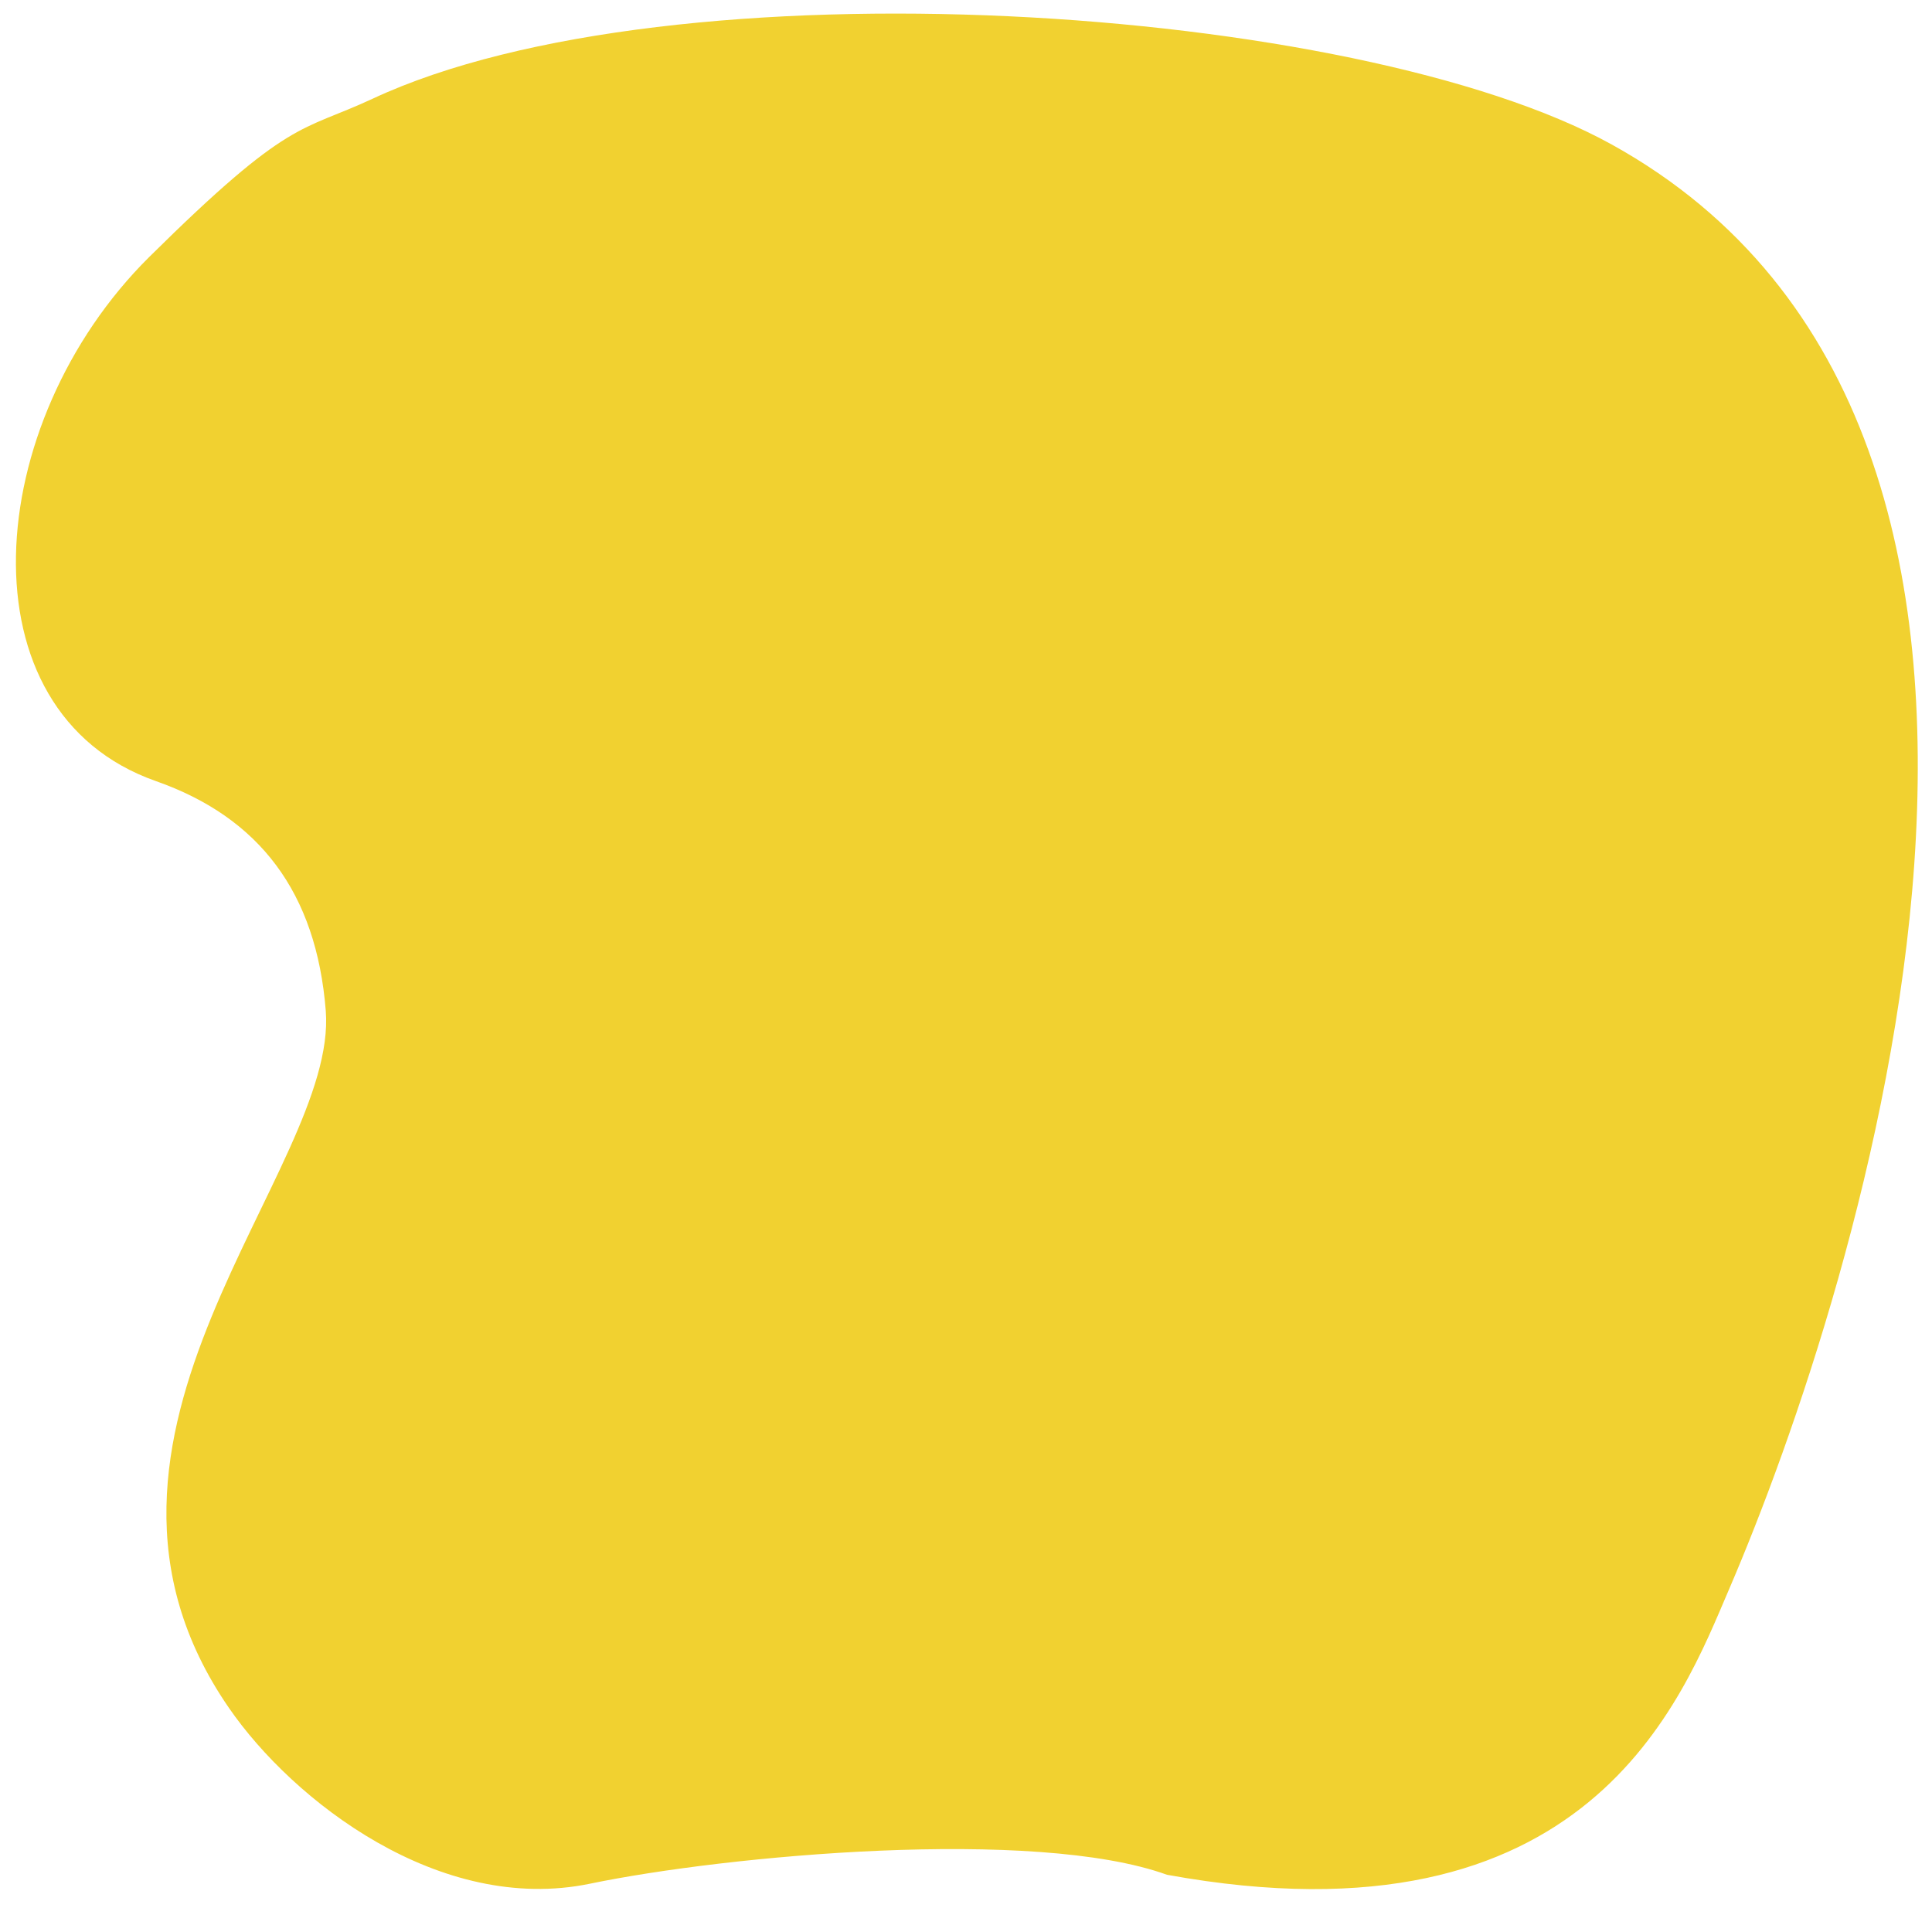
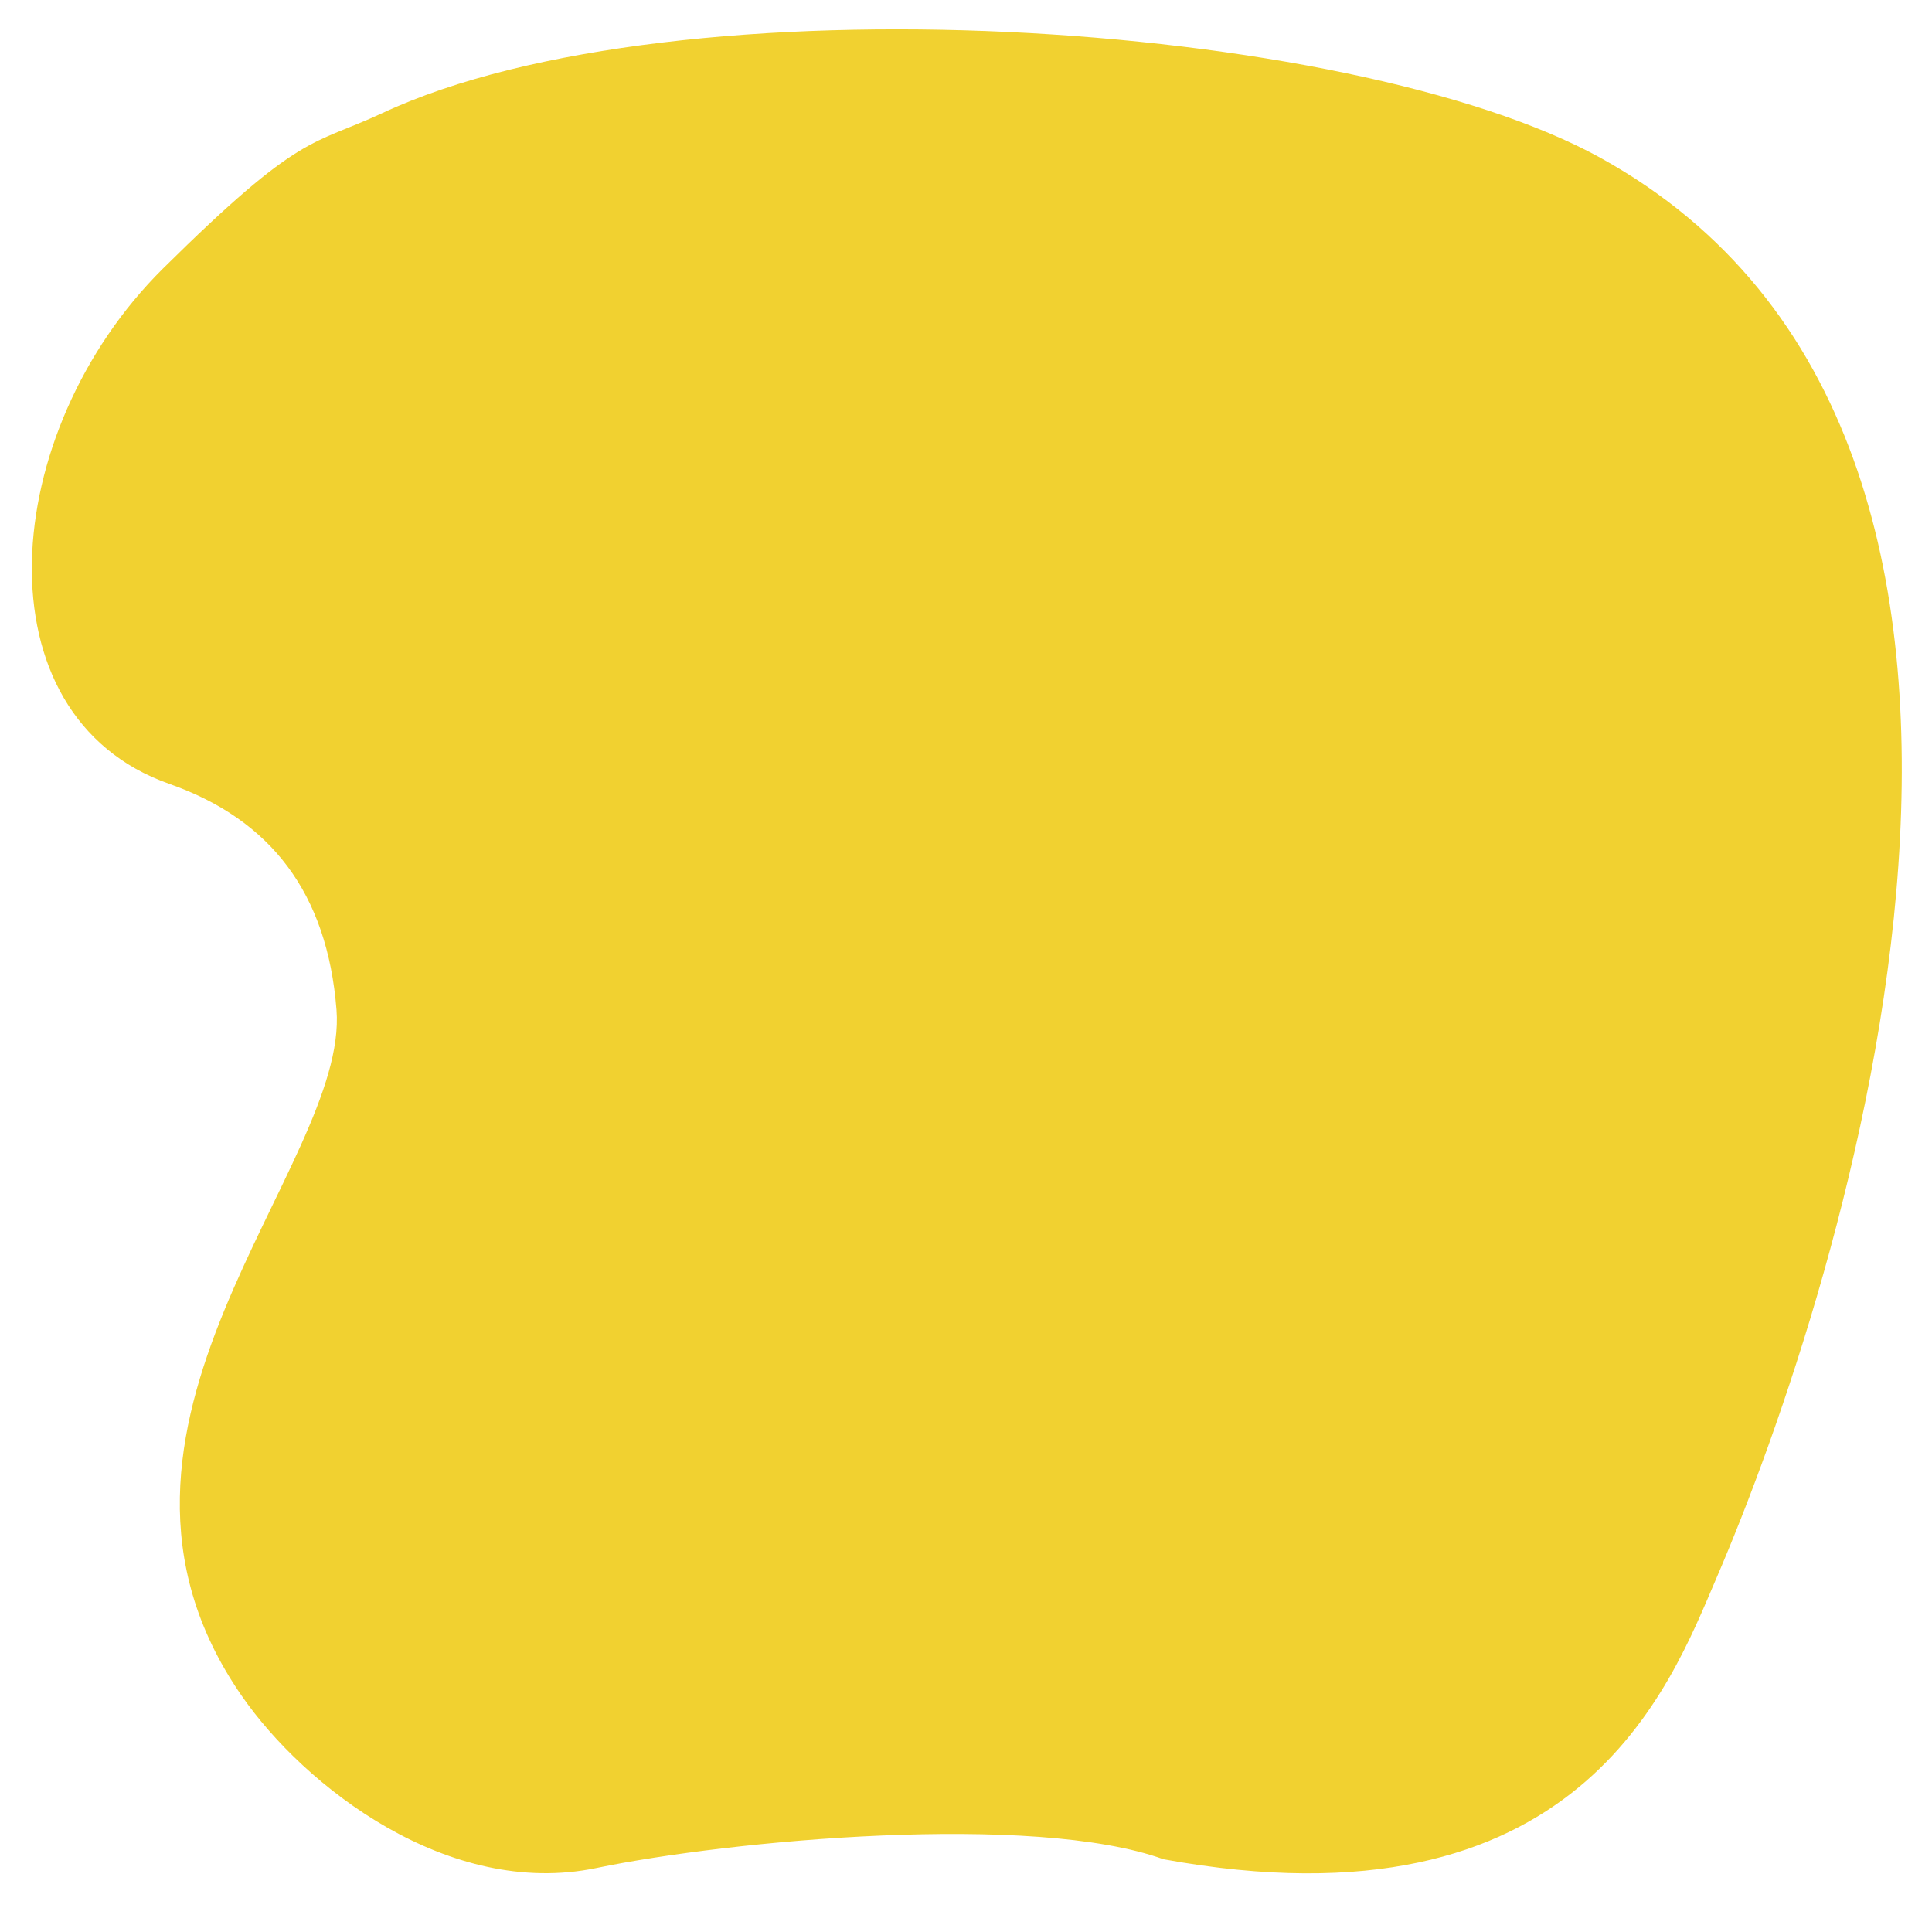
<svg xmlns="http://www.w3.org/2000/svg" version="1.1" id="Capa_1" x="0px" y="0px" viewBox="0 0 1297 1280.7" style="enable-background:new 0 0 1297 1280.7;" xml:space="preserve">
  <style type="text/css">
	.st0{fill:#F1D130;}
+ 	.st1{fill:#E2BF2D;}
</style>
-   <path class="st0" d="M104.7,524.4c69.4,24.4,107.7,74.7,114,154.2c8.4,107-191.3,285-65,468c43.1,62.5,141.6,138.9,242.4,118  c91.5-19,298.4-38.1,387.3-6c283.5,51.7,345.7-118,377.3-191.5c86.1-200.2,272-776.2-78.9-970.2C910.5,2.3,451.2-27.6,250.1,66.3  c-48.5,22.6-55,12.3-149.9,106.2C-12.3,284-27.4,478,104.7,524.4z" />
+   <path class="st0" d="M113.8,526.3c68.2,24,105.9,73.4,112.1,151.6c8.3,105.2-188.1,280.2-63.9,460.2  c42.4,61.5,139.2,136.6,238.3,116c90-18.7,293.4-37.5,380.8-5.9c278.7,50.8,339.9-116,371-188.3c84.7-196.8,267.4-763.2-77.6-953.9  c-168.4-93-620-122.4-817.8-30.1C209.1,98.1,202.7,88,109.4,180.3C-1.2,289.9-16.1,480.7,113.8,526.3z" />
+   <path class="st1" d="M-916.7,304.7H-149v768c0,0-333-5-439.5-36.9C-878,952.7-917,1002.5-917,1002.5L-916.7,304.7z" />
</svg>
